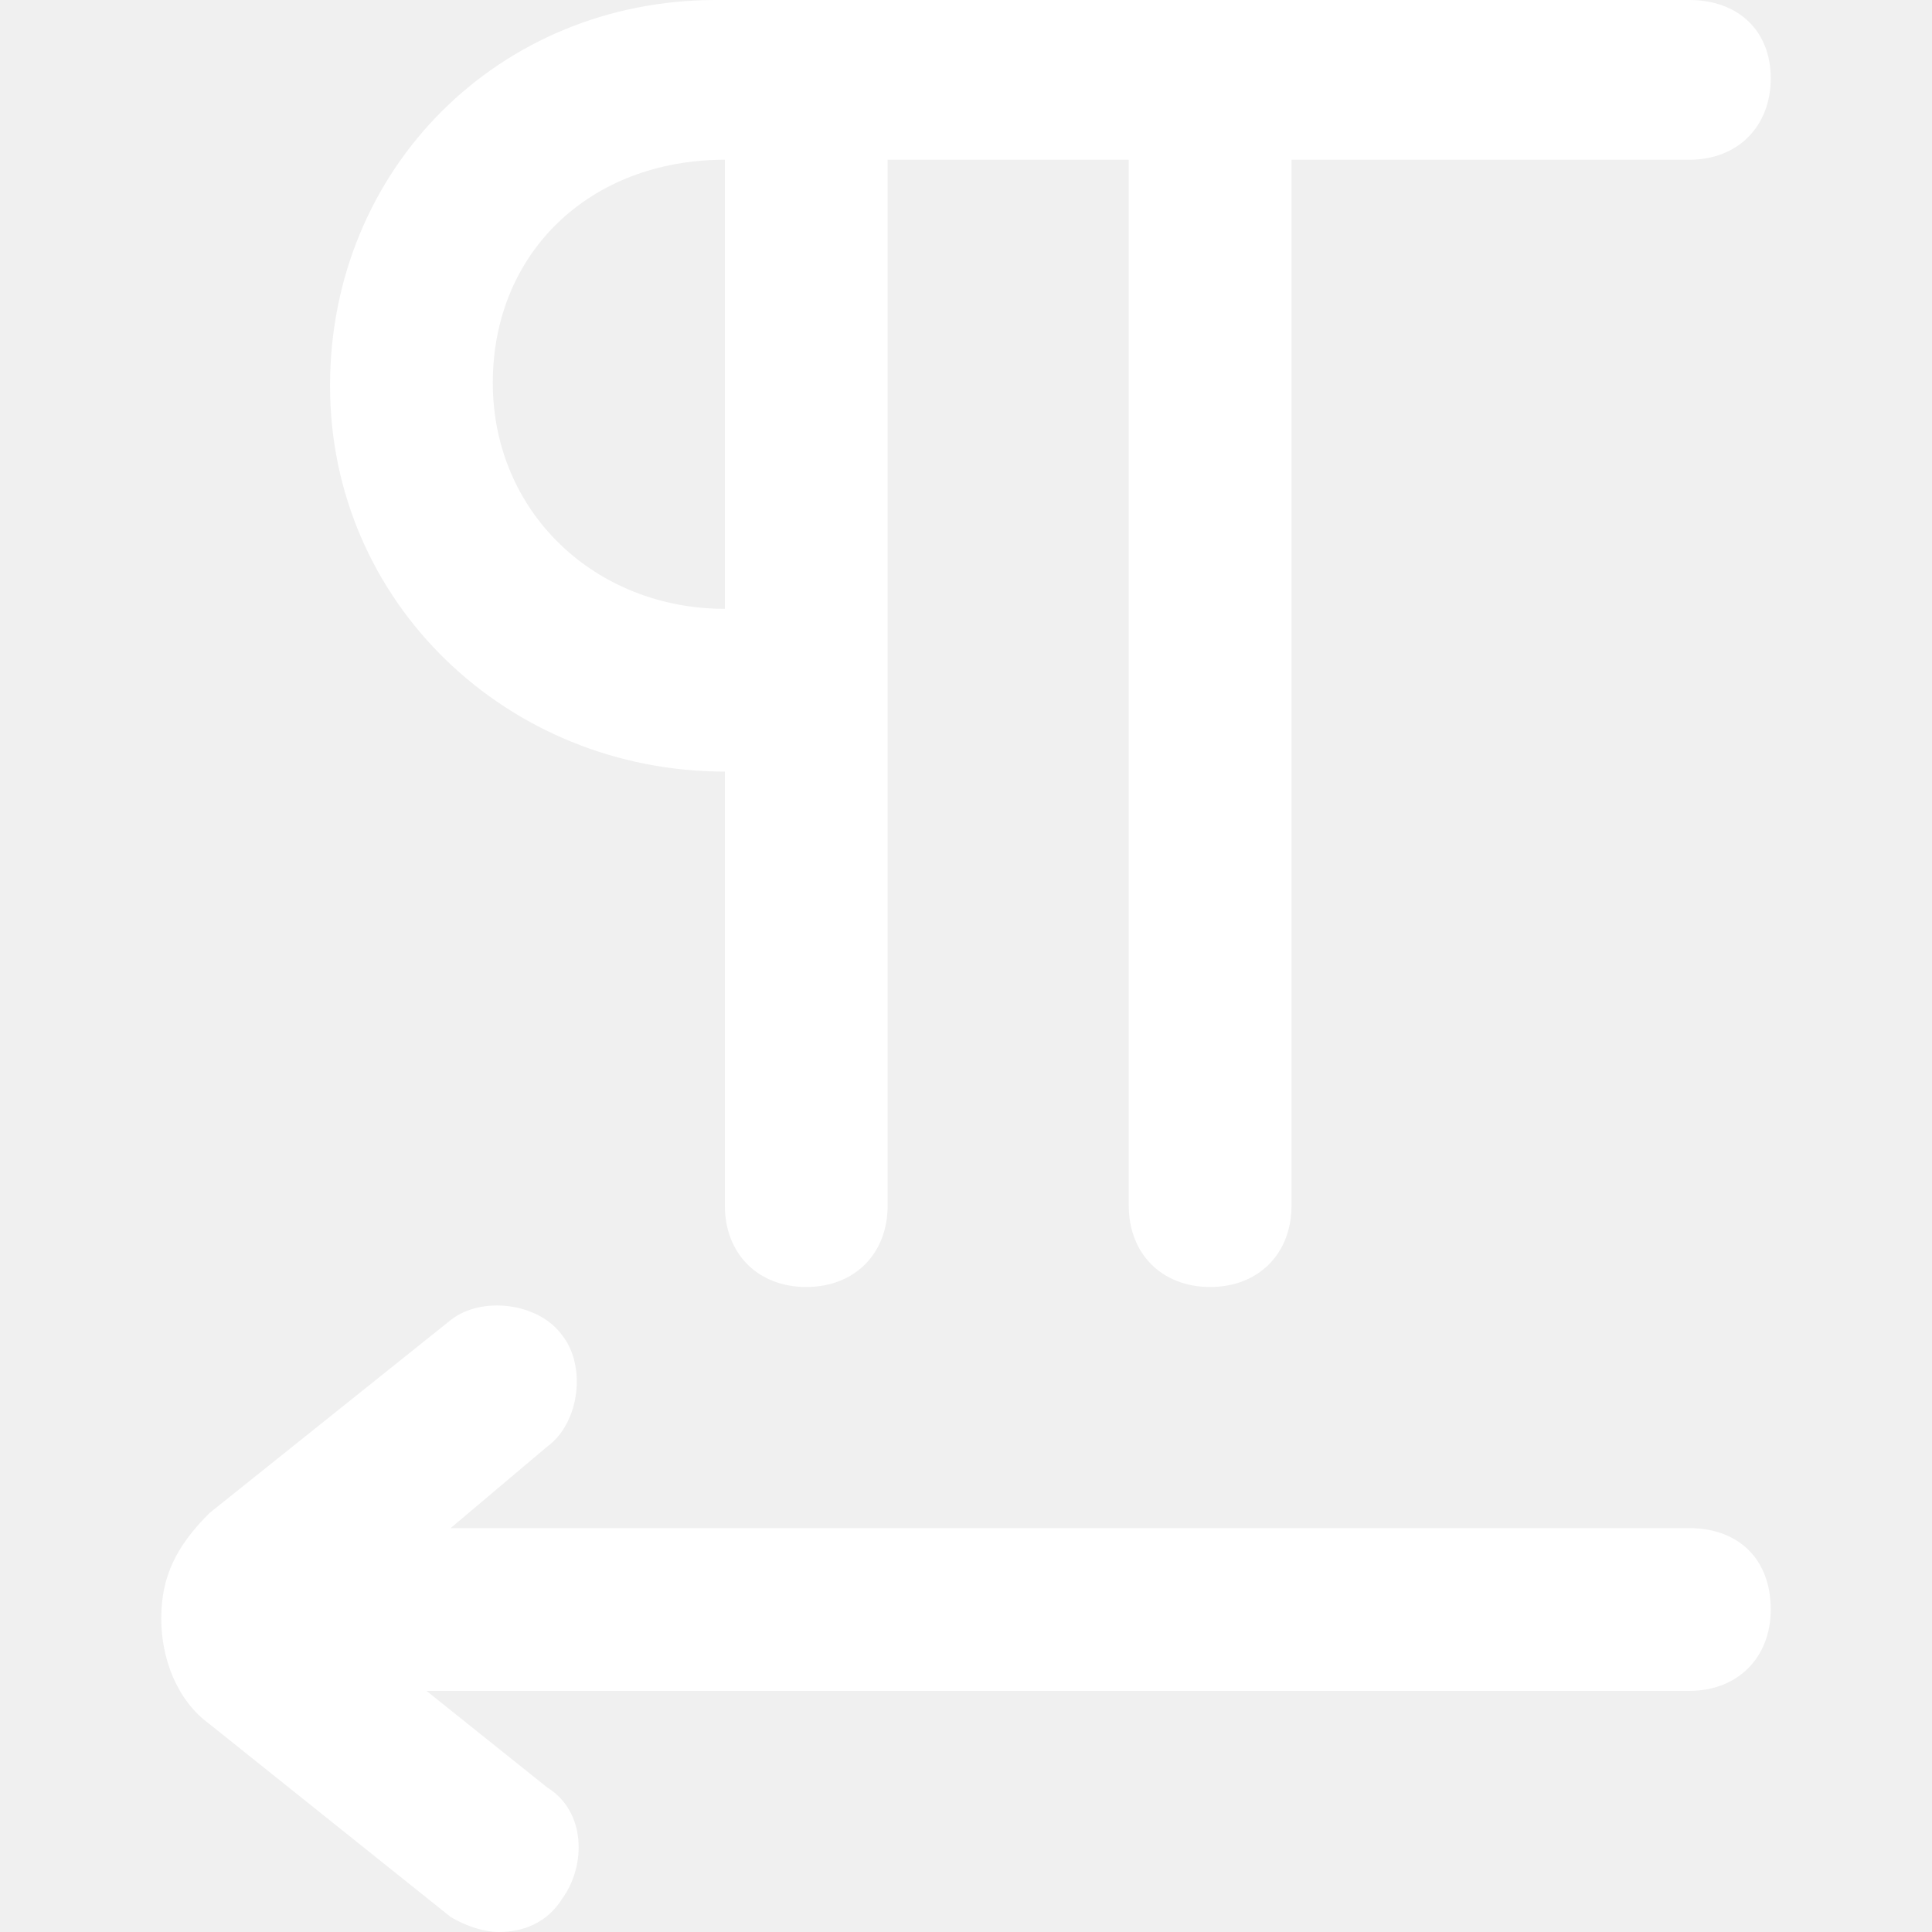
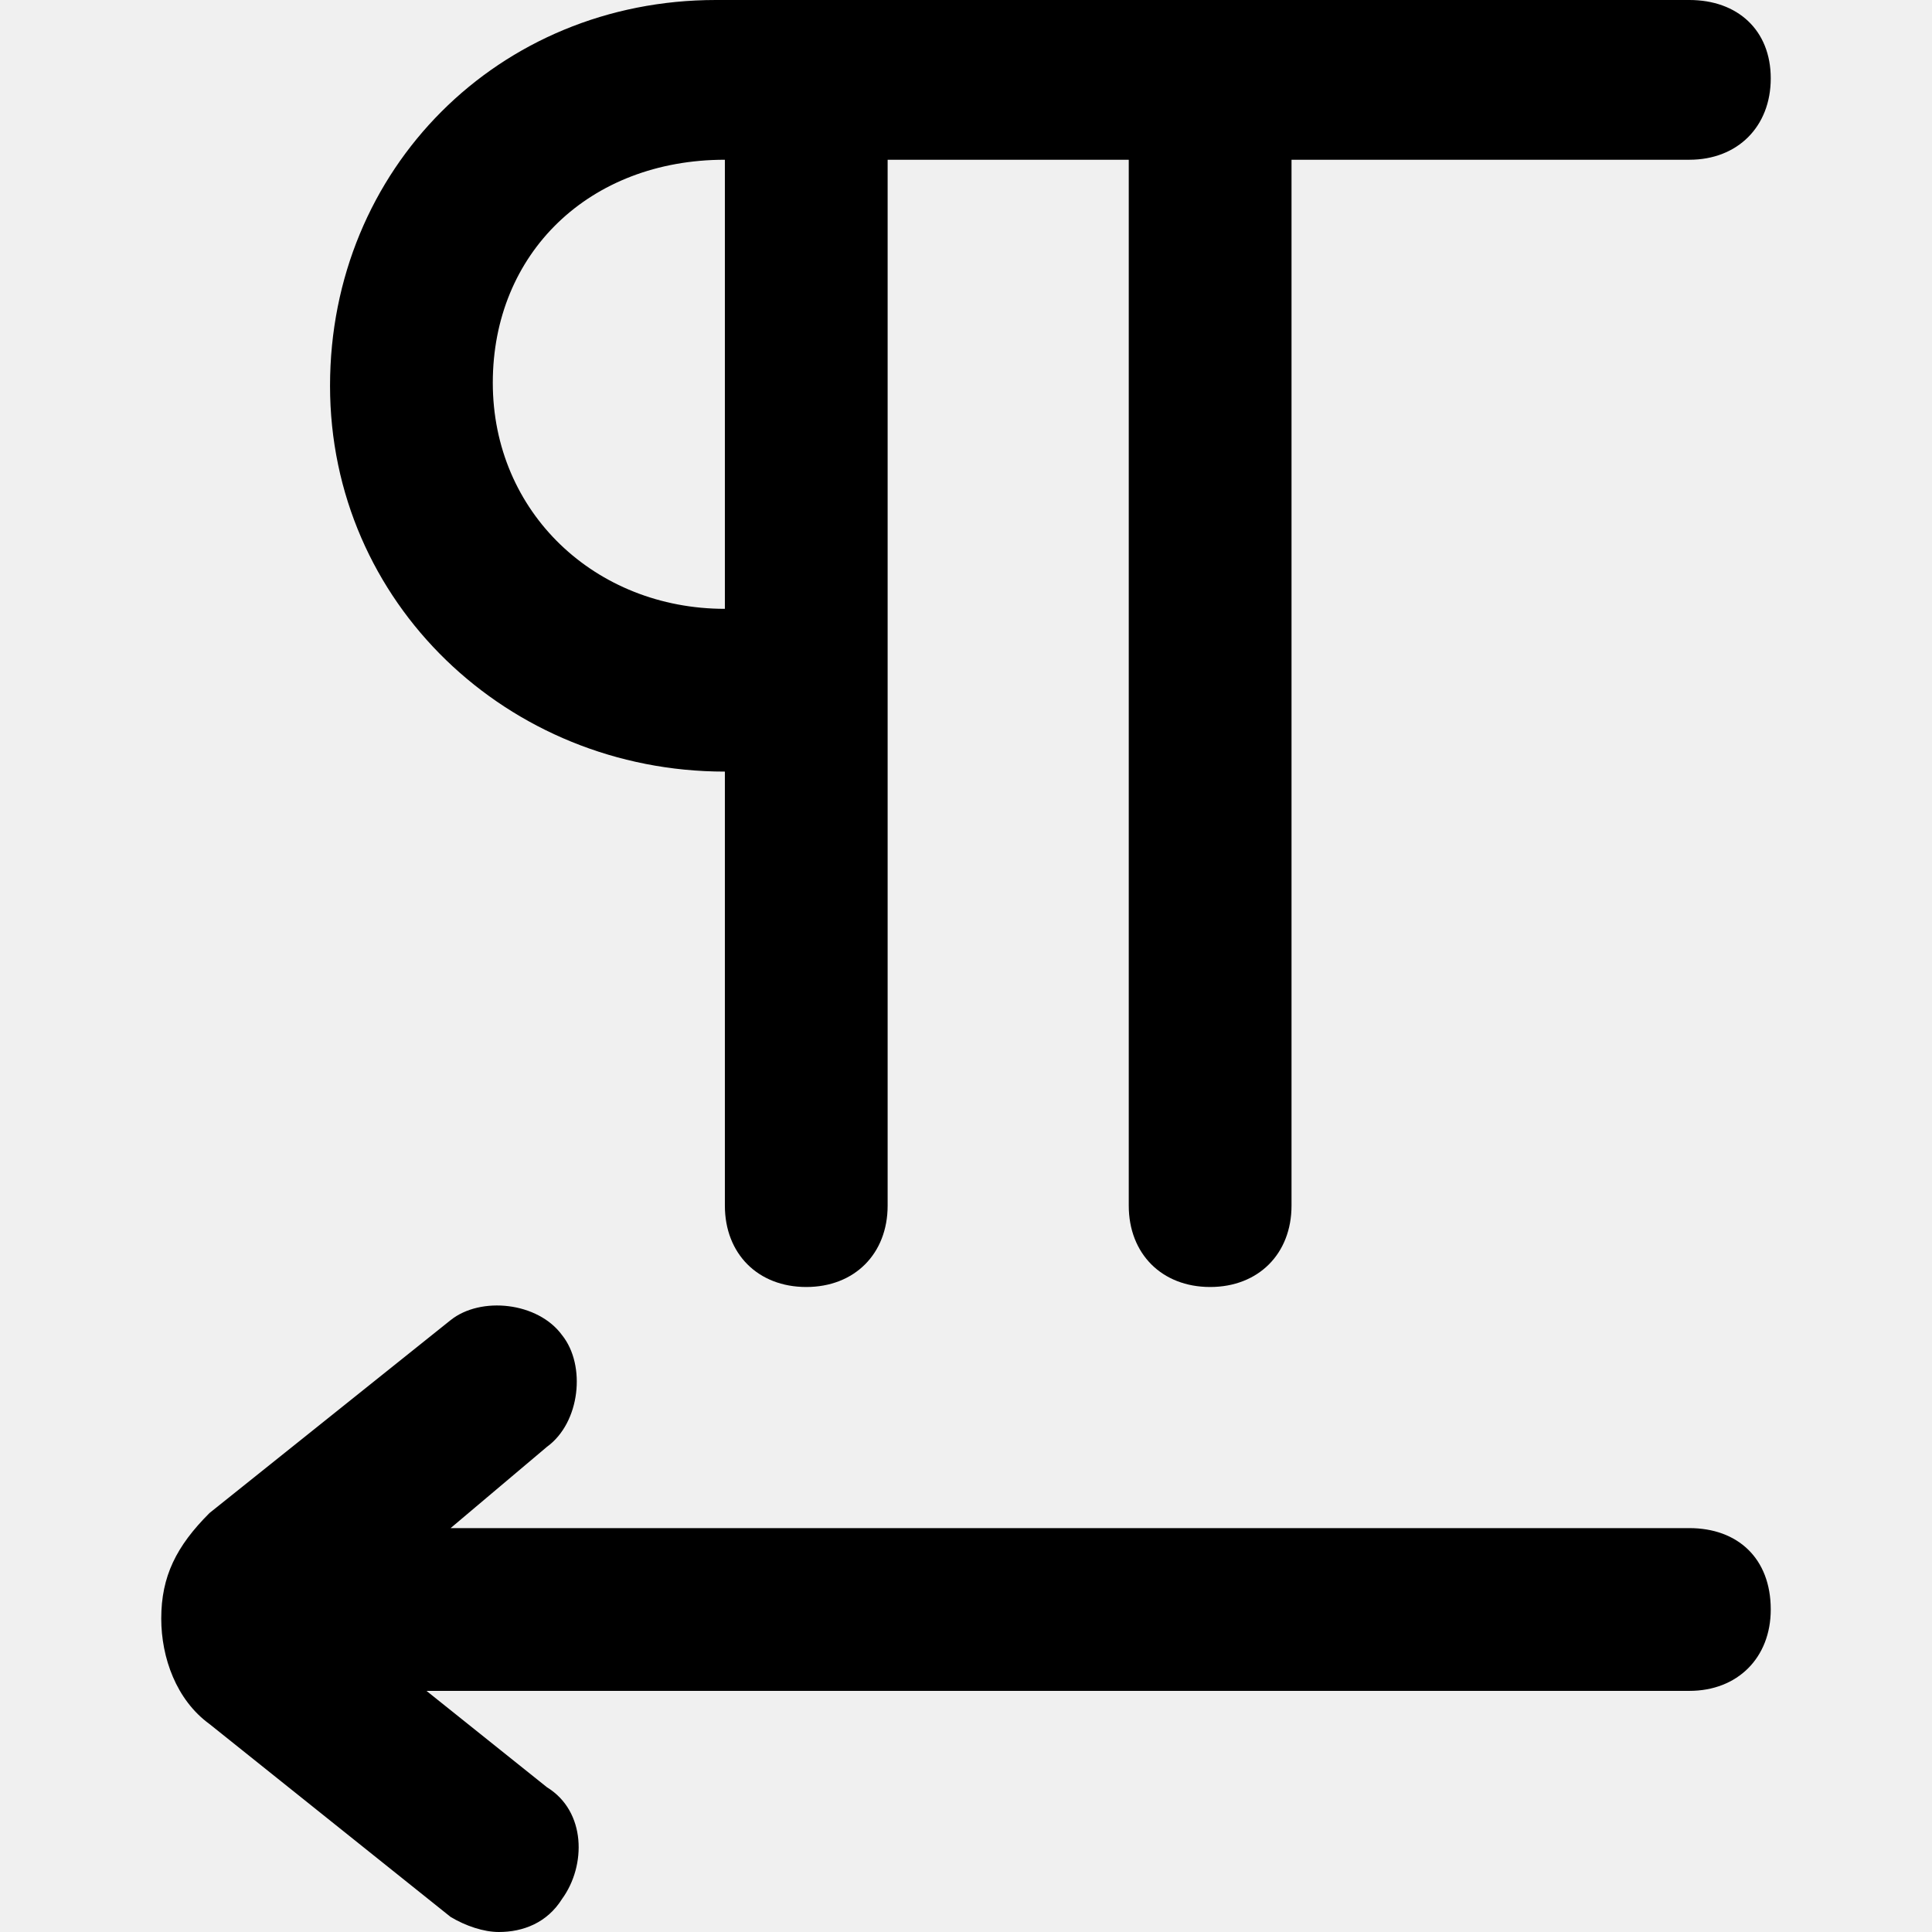
<svg xmlns="http://www.w3.org/2000/svg" class="icon" width="200px" height="200.00px" viewBox="0 0 1024 1024" version="1.1">
-   <path fill="#ffffff" d="M384.2 408.961V639.002c0 25.56 17.573 43.133 43.133 43.133s43.133-17.573 43.133-43.133V84.668h127.8V639.002c0 25.56 17.573 43.133 43.133 43.133s43.133-17.573 43.133-43.133V84.668H895.401c25.56 0 43.133-17.573 43.133-43.133S920.961 0 895.401 0H379.407c-115.02 0-204.48 89.46-204.48 204.48S269.179 408.961 384.2 408.961z m0-324.293v238.028c-68.693 0-123.008-51.12-123.008-119.813s51.12-118.215 123.008-118.215zM895.401 809.934H238.827l51.12-43.133c17.573-12.78 20.768-43.133 7.988-59.108-12.78-17.573-43.133-20.768-59.108-7.988l-127.8 102.24c-17.573 17.573-25.56 33.548-25.56 55.913 0 20.768 7.988 43.133 25.56 55.913l127.8 102.24c7.988 4.793 17.573 7.988 25.56 7.988 12.78 0 25.56-4.793 33.548-17.573 12.78-17.573 12.78-46.328-7.988-59.108l-63.9-51.12H895.401c25.56 0 43.133-17.573 43.133-43.133 0-27.158-17.573-43.133-43.133-43.133z" />
+   <path fill="#000000" d="M384.2 408.961V639.002c0 25.56 17.573 43.133 43.133 43.133s43.133-17.573 43.133-43.133V84.668h127.8V639.002c0 25.56 17.573 43.133 43.133 43.133s43.133-17.573 43.133-43.133V84.668H895.401c25.56 0 43.133-17.573 43.133-43.133S920.961 0 895.401 0H379.407c-115.02 0-204.48 89.46-204.48 204.48S269.179 408.961 384.2 408.961z m0-324.293v238.028c-68.693 0-123.008-51.12-123.008-119.813s51.12-118.215 123.008-118.215zM895.401 809.934H238.827l51.12-43.133c17.573-12.78 20.768-43.133 7.988-59.108-12.78-17.573-43.133-20.768-59.108-7.988l-127.8 102.24c-17.573 17.573-25.56 33.548-25.56 55.913 0 20.768 7.988 43.133 25.56 55.913l127.8 102.24c7.988 4.793 17.573 7.988 25.56 7.988 12.78 0 25.56-4.793 33.548-17.573 12.78-17.573 12.78-46.328-7.988-59.108l-63.9-51.12H895.401c25.56 0 43.133-17.573 43.133-43.133 0-27.158-17.573-43.133-43.133-43.133z" />
</svg>
